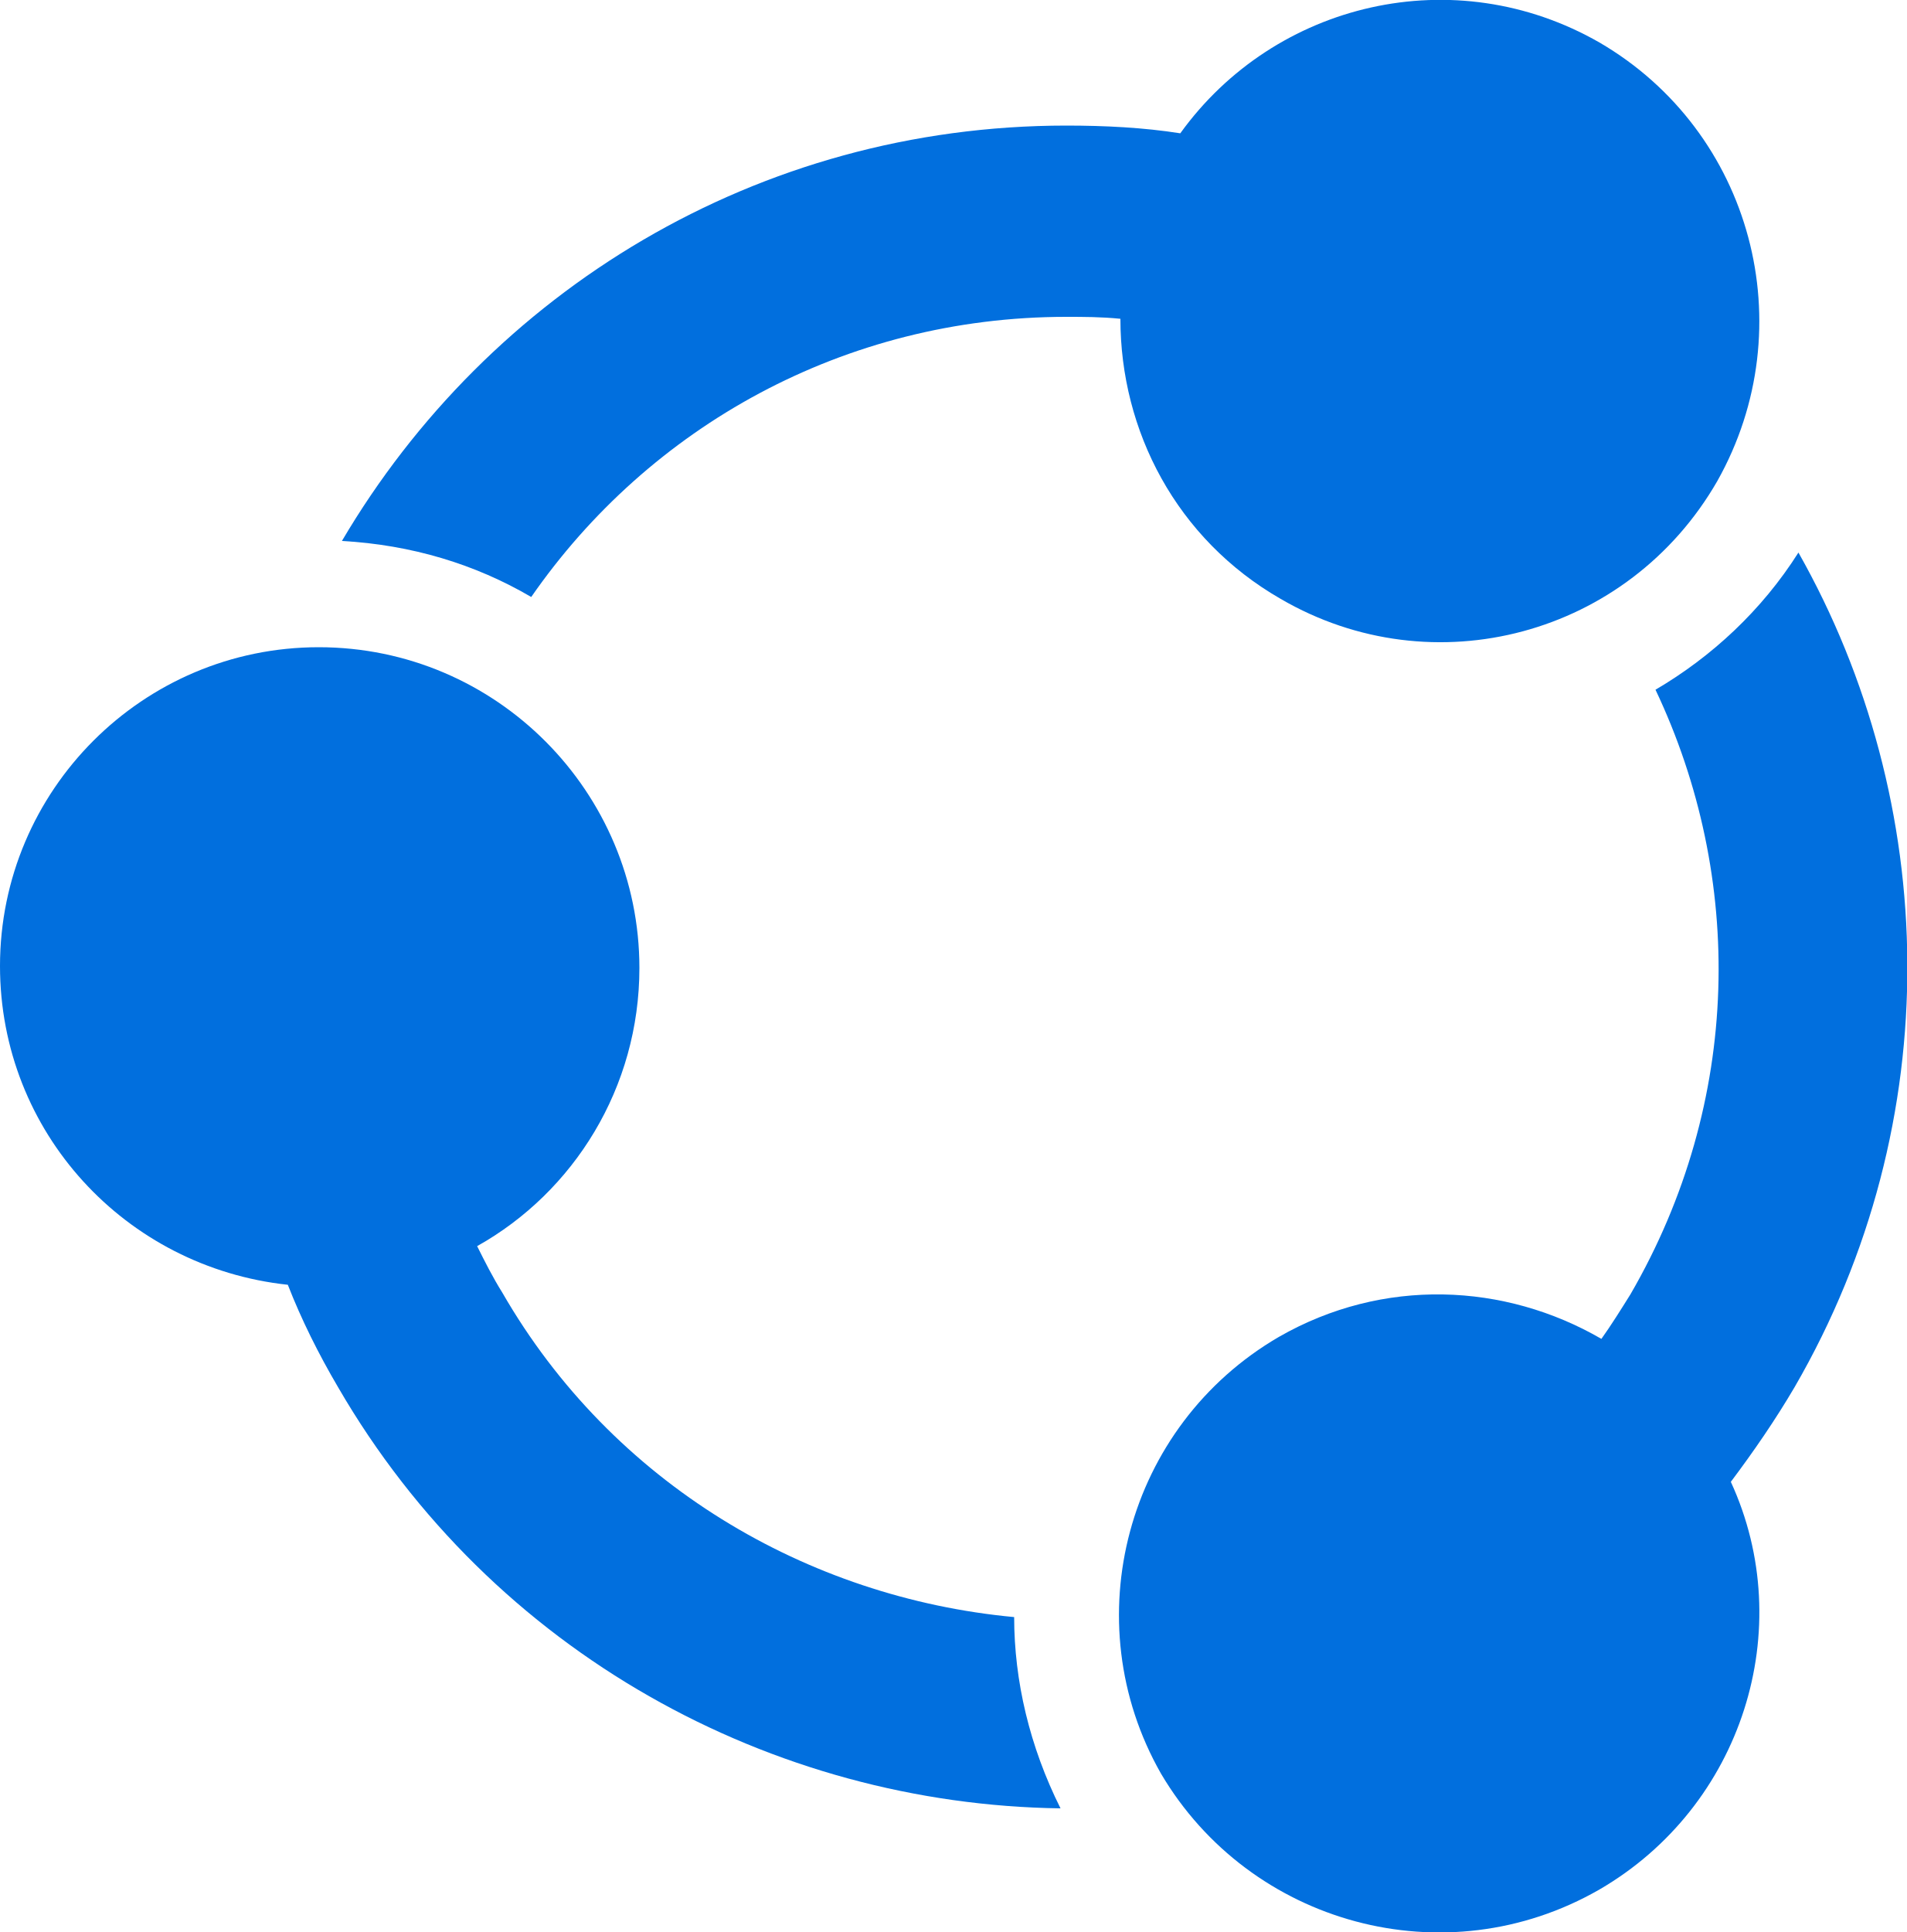
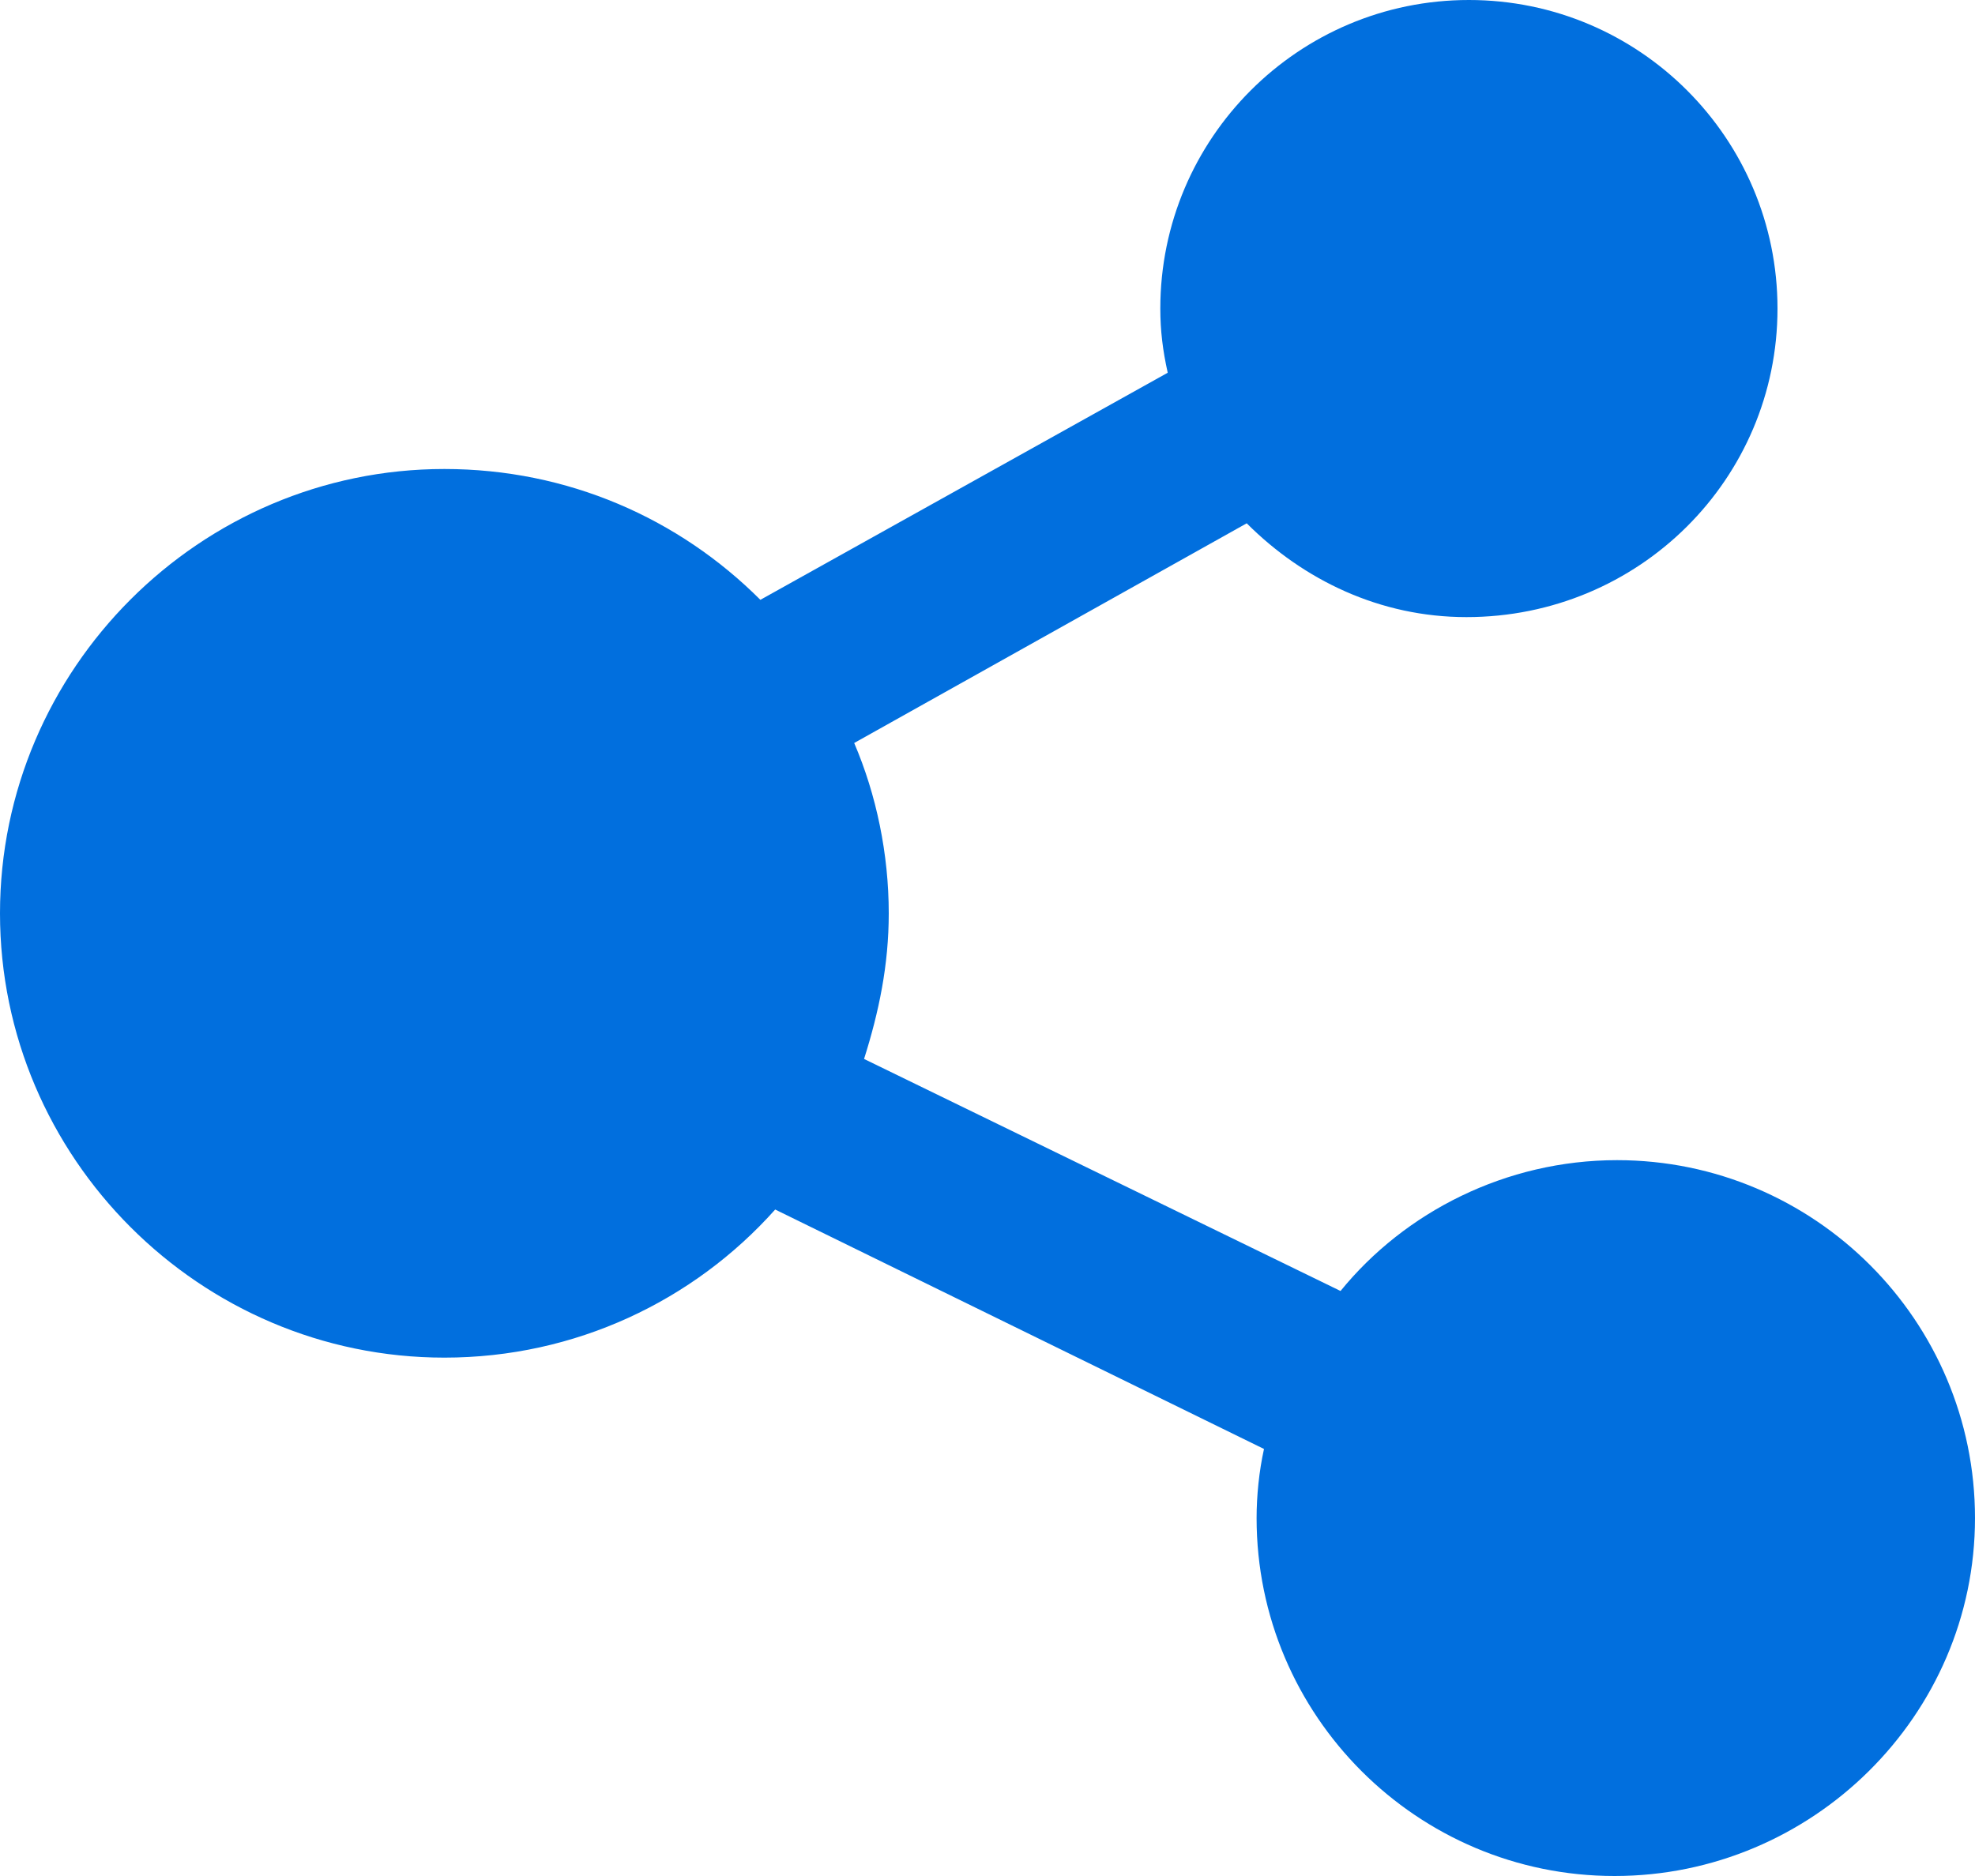
- <svg xmlns="http://www.w3.org/2000/svg" version="1.1" x="0px" y="0px" width="98.7px" height="100px" viewBox="0 0 98.7 100" style="enable-background:new 0 0 98.7 100;" xml:space="preserve">
+ <svg xmlns="http://www.w3.org/2000/svg" version="1.1" x="0px" y="0px" width="80px" height="76px" viewBox="0 0 80 76" style="enable-background:new 0 0 80 76;" xml:space="preserve">
  <style type="text/css">
- 	.st0{fill:#016fde;}
+ 	.st0{fill:#016FDE;}
</style>
  <defs>
</defs>
-   <path class="st0" d="M82.8,2.2C75.3-2.1,66,0.1,61.1,6.9c-1.9-0.3-3.9-0.4-5.9-0.4c-16,0-29.9,8.6-37.5,21.5  c3.6,0.2,6.9,1.2,9.8,2.9c6.1-8.8,16.2-14.5,27.7-14.5c0.9,0,1.8,0,2.8,0.1c0,5.8,2.9,11.4,8.3,14.5c7.9,4.6,18,1.9,22.6-6.1  C93.4,16.9,90.7,6.8,82.8,2.2z" />
-   <path class="st0" d="M0,50c0,8.6,6.5,15.6,14.9,16.5c0.7,1.8,1.6,3.6,2.6,5.3c8,13.8,22.5,21.6,37.4,21.8c-1.6-3.2-2.4-6.6-2.4-9.9  C41.8,82.7,31.7,76.8,26,66.9c-0.5-0.8-0.9-1.6-1.3-2.4c5-2.8,8.4-8.2,8.4-14.4c0-9.1-7.4-16.6-16.6-16.6C7.4,33.5,0,40.9,0,50z" />
-   <path class="st0" d="M82.8,97.8c7.4-4.3,10.3-13.5,6.8-21.1c1.2-1.6,2.3-3.2,3.3-4.9c8-13.8,7.5-30.3,0.2-43.2  c-1.9,3-4.5,5.4-7.4,7.1c4.6,9.7,4.5,21.3-1.3,31.3c-0.5,0.8-1,1.6-1.5,2.3c-5-2.9-11.3-3.2-16.7-0.1c-7.9,4.6-10.6,14.7-6.1,22.6  C64.7,99.6,74.8,102.4,82.8,97.8z" />
+   <path class="st0" d="M59.5,0C52.6,0,47,5.6,47,12.5c0,0.9,0.1,1.7,0.3,2.6l-16.5,9.2C27.5,21,23,19,18,19C8.1,19,0,27.1,0,37  s8.1,18,18,18c5.3,0,10.1-2.3,13.4-6l19.8,9.7c-0.2,0.9-0.3,1.9-0.3,2.8c0,8,6.5,14.5,14.5,14.5S80,69.5,80,61.5S73.5,47,65.5,47  c-4.5,0-8.6,2.1-11.2,5.3L35,42.9c0.6-1.9,1-3.8,1-5.9c0-2.4-0.5-4.8-1.4-6.9l15.9-8.9c2.3,2.3,5.4,3.8,8.9,3.8  c7,0,12.6-5.6,12.6-12.5S66.4,0,59.5,0L59.5,0z" />
</svg>
